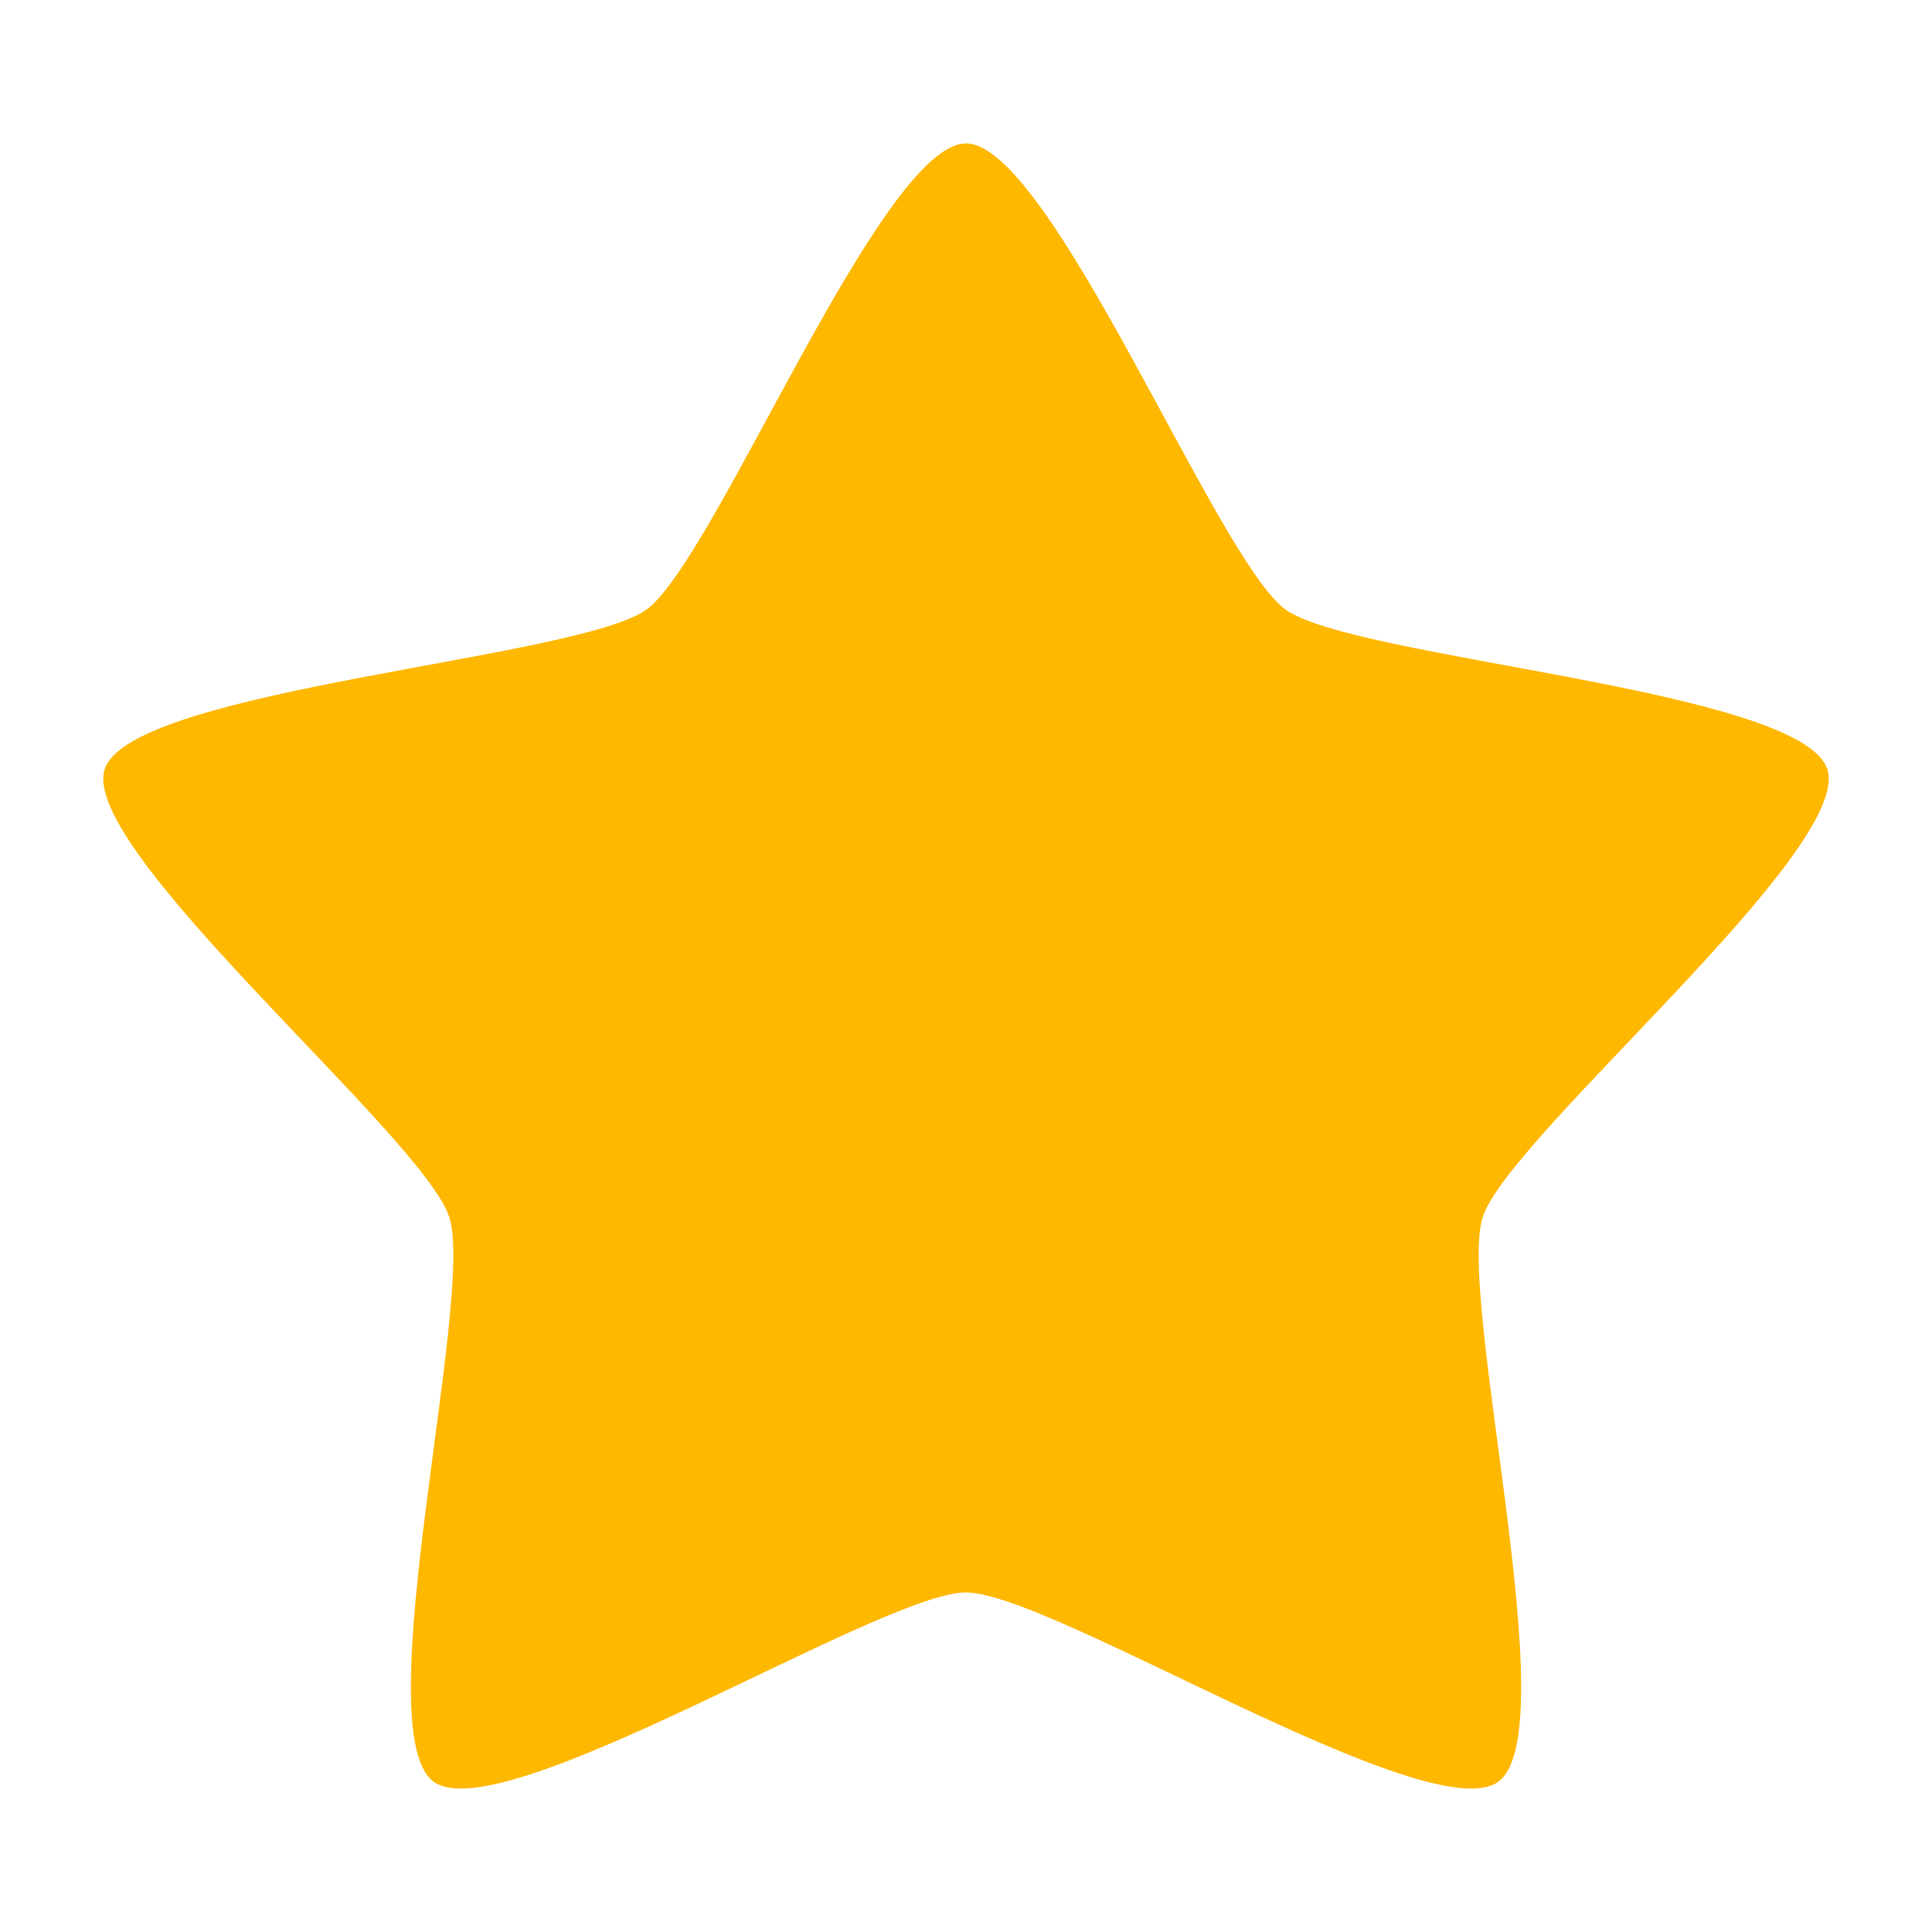
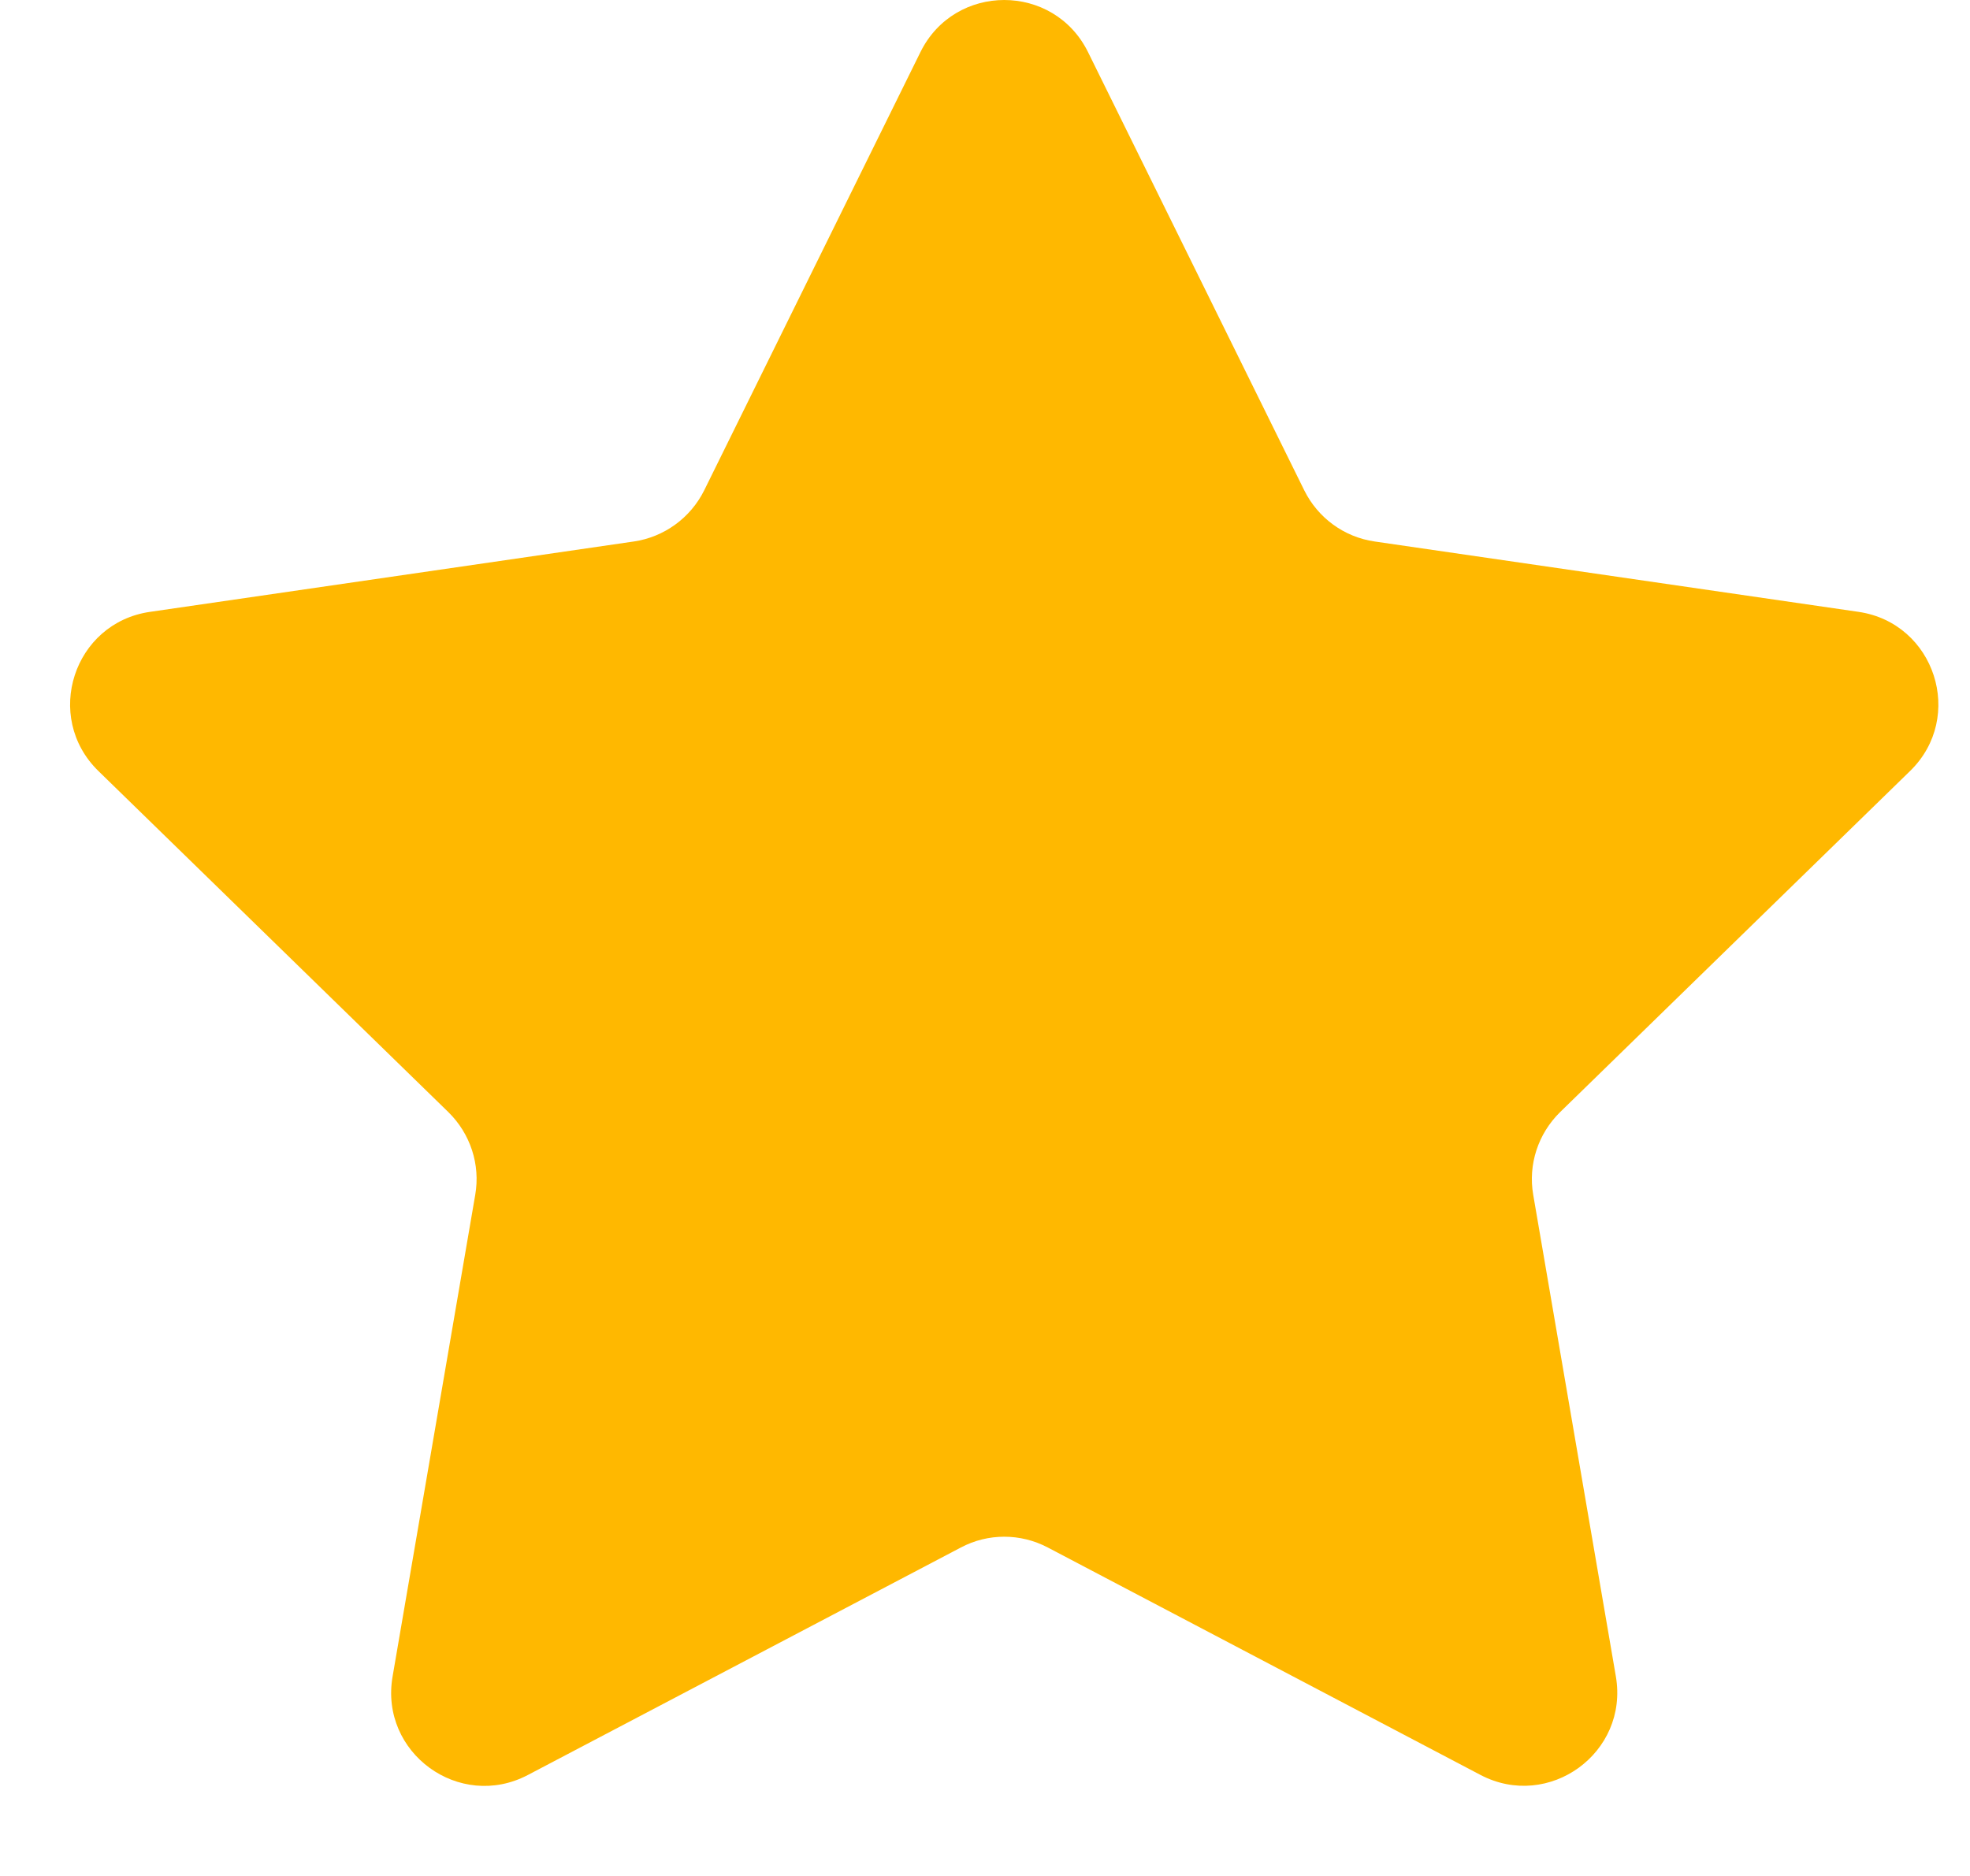
- <svg xmlns="http://www.w3.org/2000/svg" width="512px" height="512px" viewBox="0 0 512 512">
-   <path fill="#FFB800" d="M256 38.013c-22.458 0-66.472 110.3-84.64 123.502-18.17 13.2-136.674 20.975-143.614 42.334-6.94 21.358 84.362 97.303 91.302 118.662 6.94 21.36-22.286 136.465-4.116 149.665 18.17 13.2 118.61-50.164 141.068-50.164 22.458 0 122.9 63.365 141.068 50.164 18.17-13.2-11.056-128.306-4.116-149.665 6.94-21.36 98.242-97.304 91.302-118.663-6.94-21.36-125.444-29.134-143.613-42.335-18.168-13.2-62.182-123.502-84.64-123.502z" />
+ <svg xmlns="http://www.w3.org/2000/svg" width="21" height="20" viewBox="0 0 21 20" fill="none">
+   <path d="M11.598 0.555L13.904 5.229C14.05 5.522 14.328 5.726 14.654 5.773L19.811 6.523C20.626 6.642 20.952 7.645 20.361 8.22L16.63 11.857C16.396 12.087 16.288 12.415 16.344 12.738L17.225 17.873C17.364 18.687 16.511 19.305 15.782 18.923L11.169 16.498C10.878 16.345 10.532 16.345 10.243 16.498L5.628 18.923C4.897 19.308 4.044 18.687 4.185 17.873L5.066 12.738C5.122 12.415 5.014 12.087 4.78 11.857L1.049 8.22C0.458 7.643 0.784 6.64 1.6 6.523L6.756 5.773C7.079 5.726 7.36 5.522 7.506 5.229L9.812 0.555C10.178 -0.185 11.232 -0.185 11.598 0.555Z" fill="#FFB800" />
</svg>
